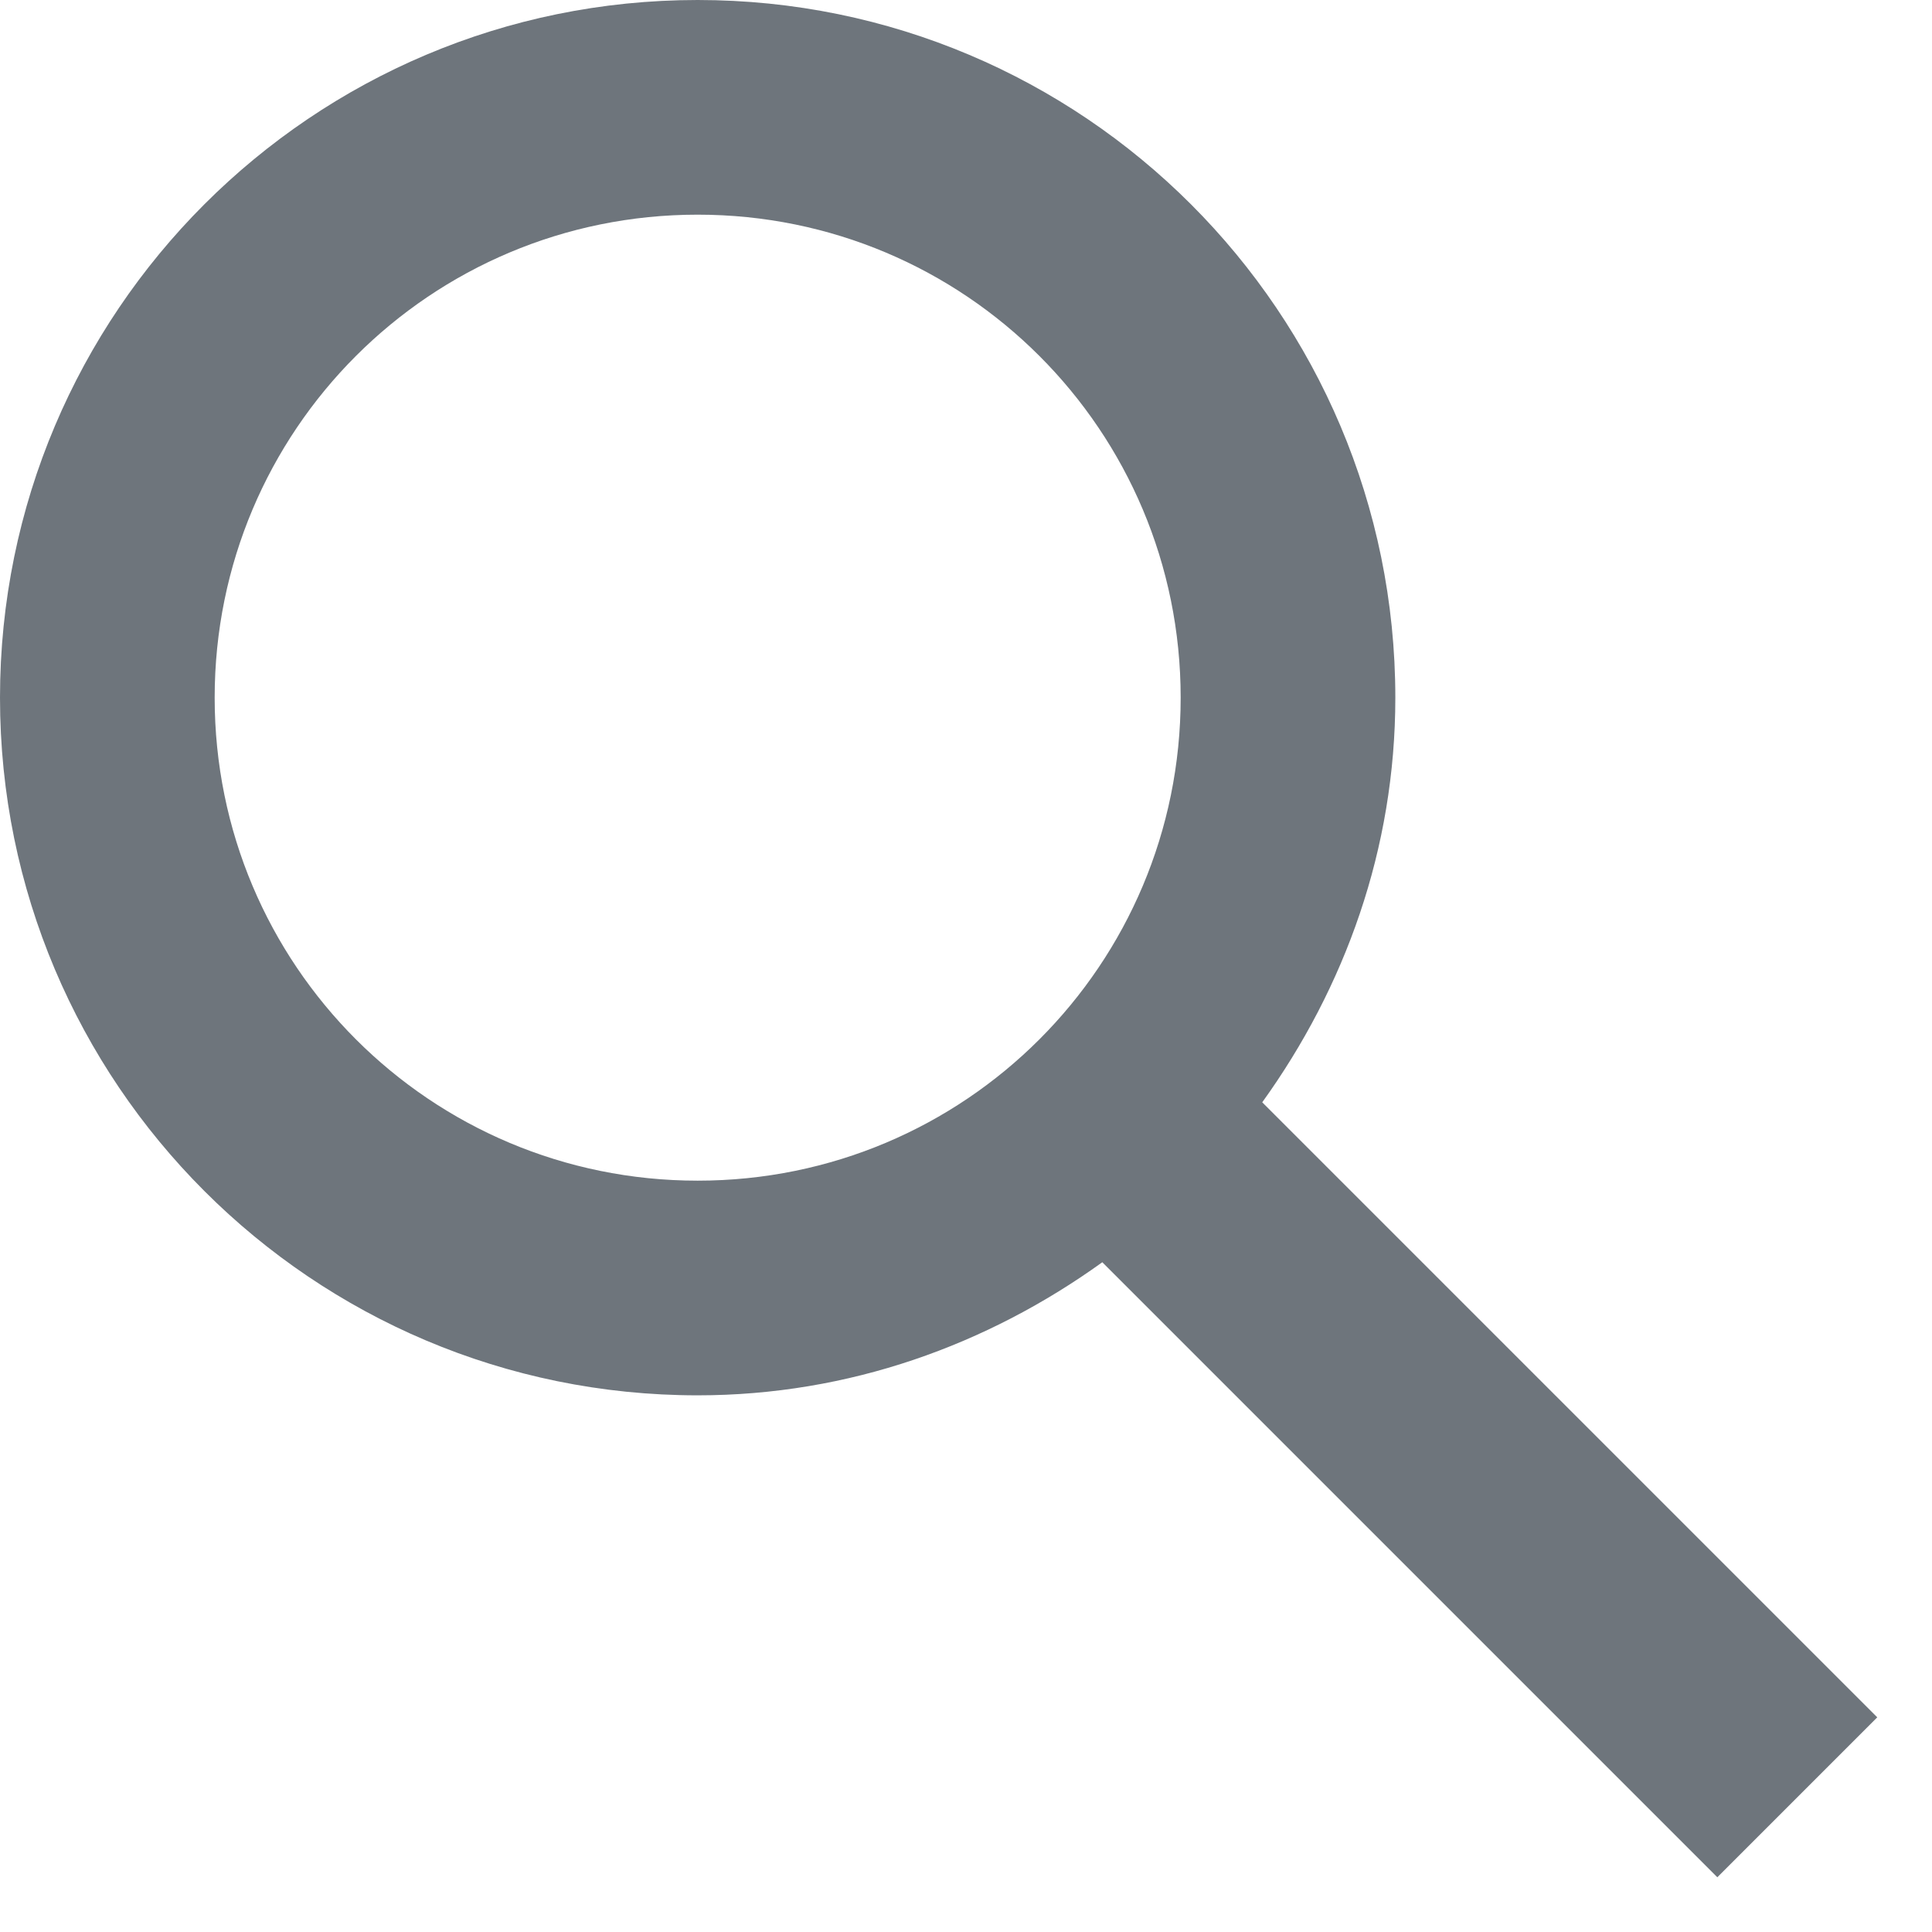
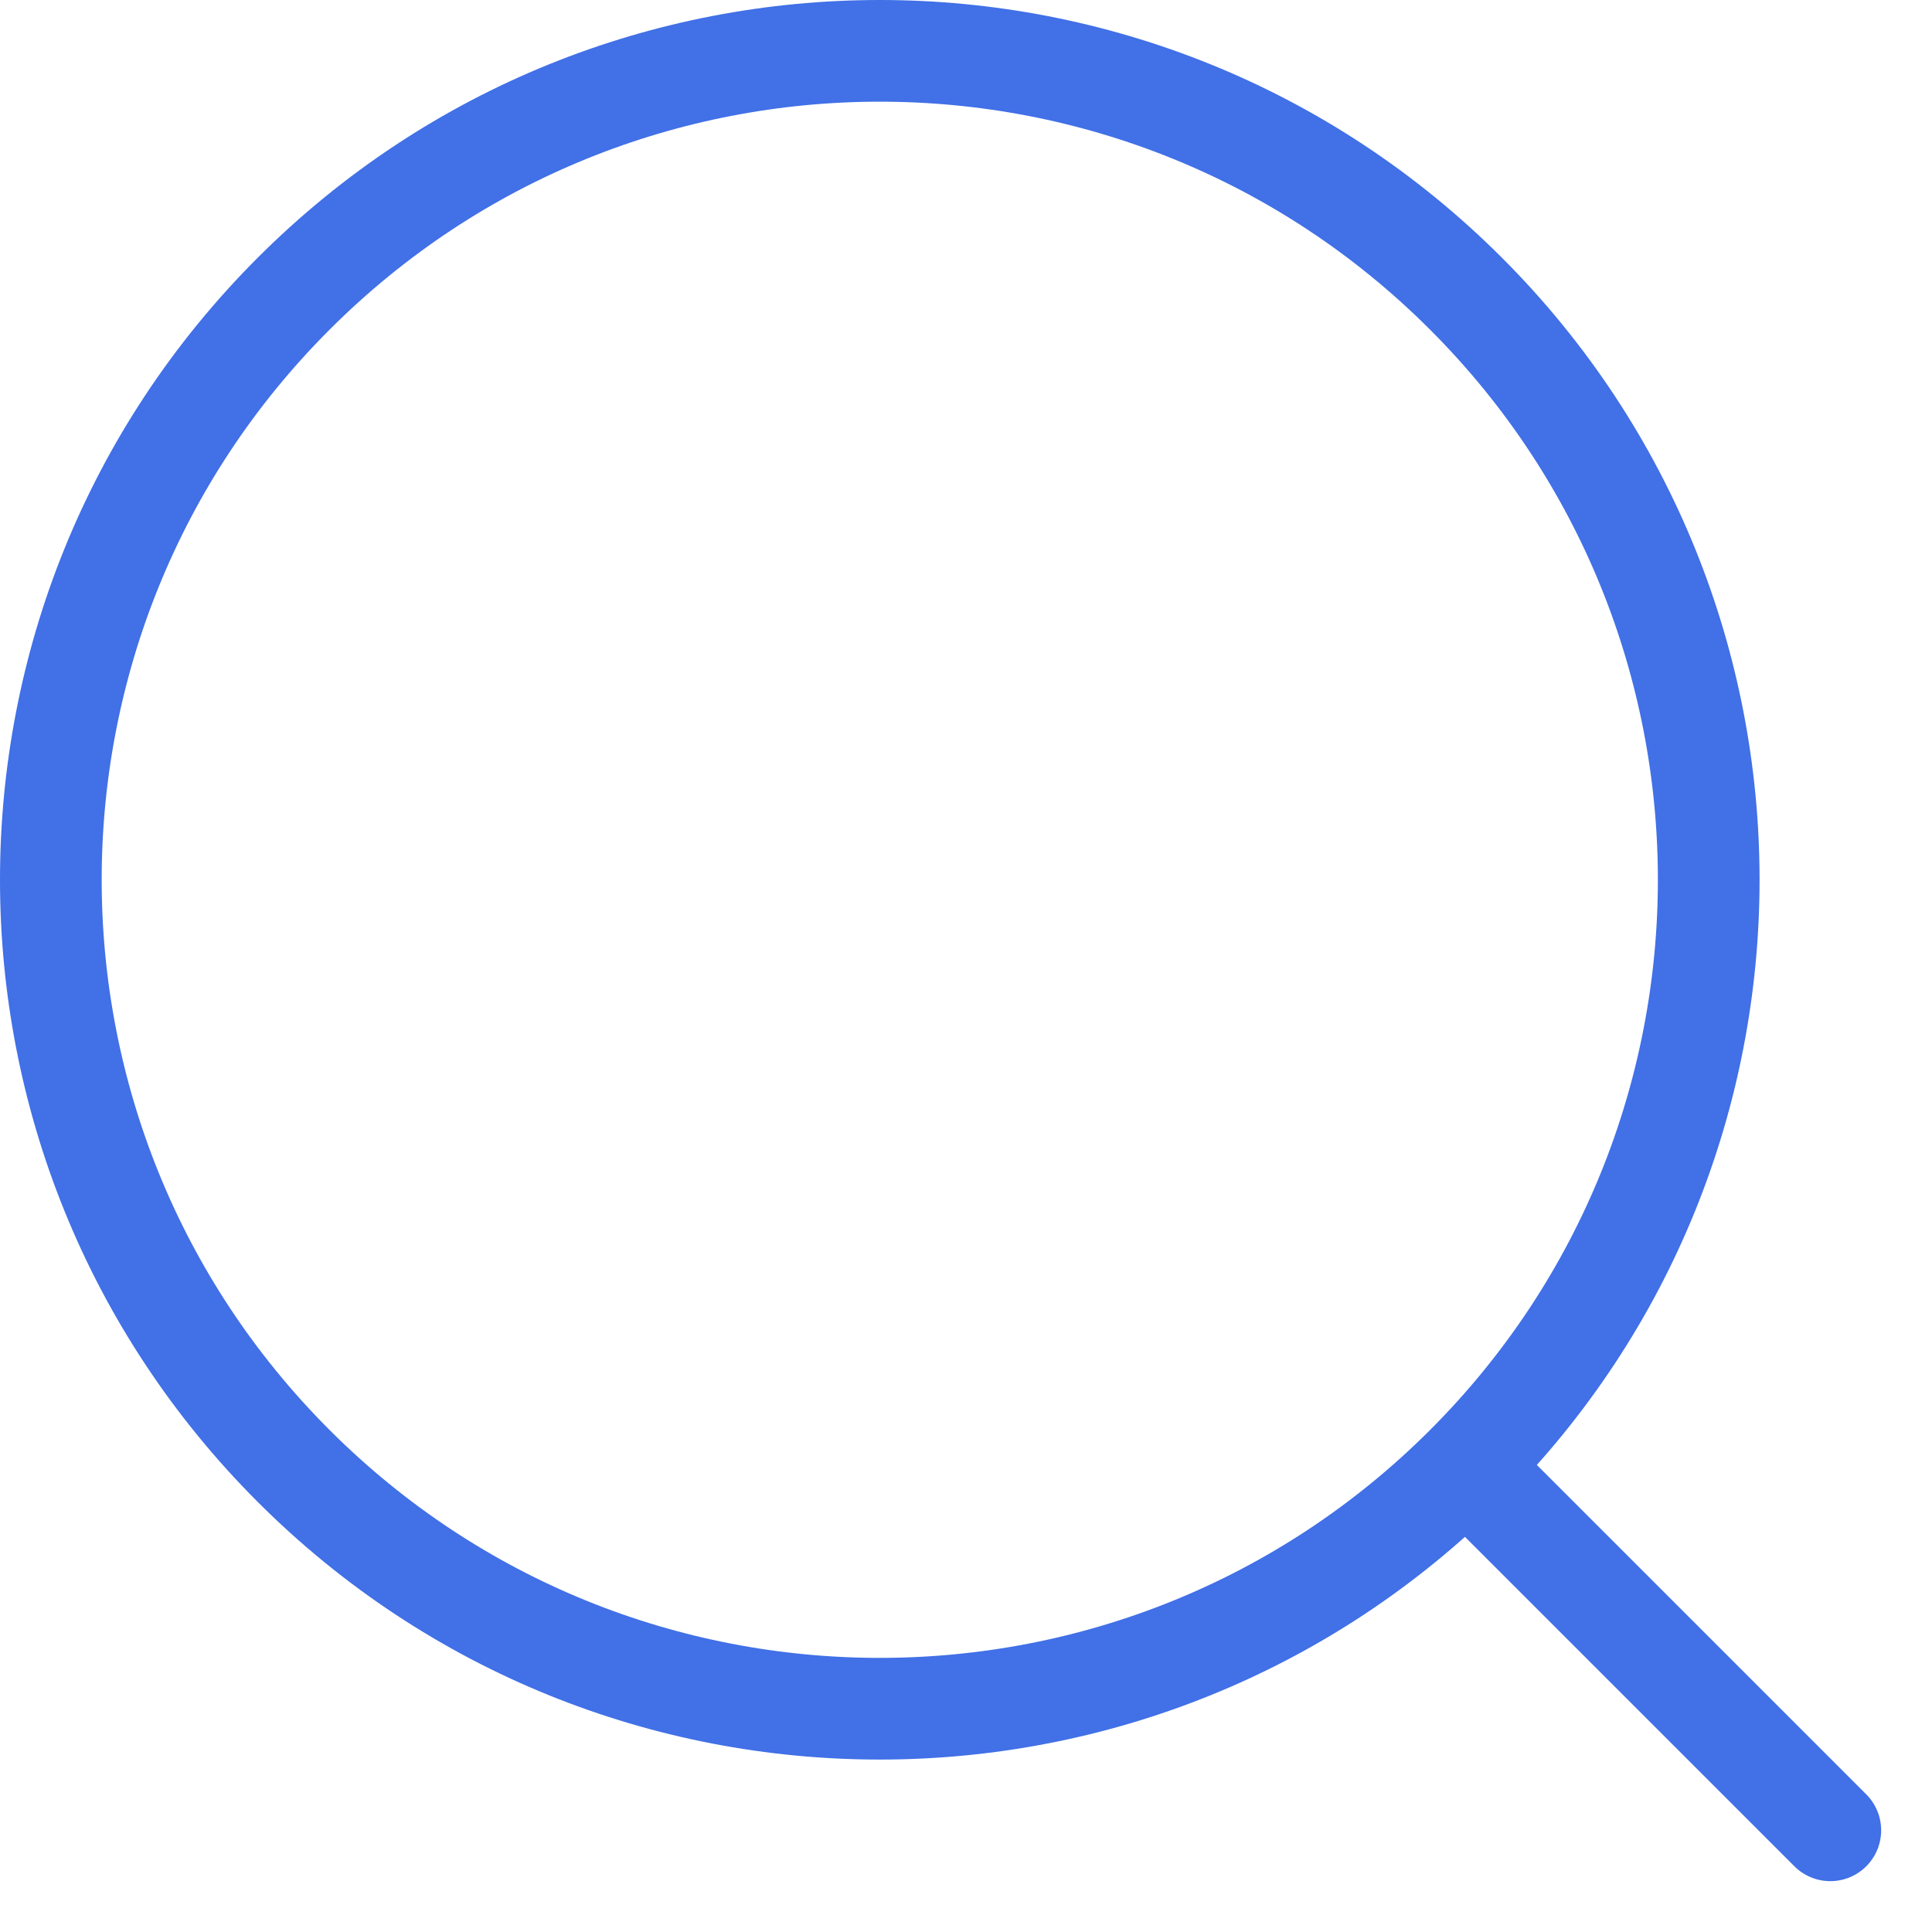
- <svg xmlns="http://www.w3.org/2000/svg" width="18" height="18" viewBox="0 0 18 18" fill="none">
-   <path fill-rule="evenodd" clip-rule="evenodd" d="M11.76 10.27L17.49 16L16 17.49L10.27 11.76C9.2 12.53 7.91 13 6.5 13C2.91 13 0 10.09 0 6.5C0 2.91 2.91 0 6.5 0C10.09 0 13 2.91 13 6.5C13 7.91 12.53 9.2 11.76 10.27ZM6.5 2C4.01 2 2 4.01 2 6.5C2 8.99 4.01 11 6.5 11C8.99 11 11 8.99 11 6.5C11 4.01 8.99 2 6.5 2Z" fill="#6E757C" />
+ <svg xmlns="http://www.w3.org/2000/svg" width="19" height="19" viewBox="0 0 19 19" fill="none">
+   <path d="M14.417 2.888C17.6 6.071 17.6 11.233 14.417 14.417C11.233 17.6 6.071 17.6 2.888 14.417C-0.296 11.233 -0.296 6.071 2.888 2.888C6.071 -0.296 11.233 -0.296 14.417 2.888Z" stroke="#4170E7" />
+   <path d="M14.723 14.723L18 18" stroke="#4170E7" stroke-linecap="round" />
</svg>
